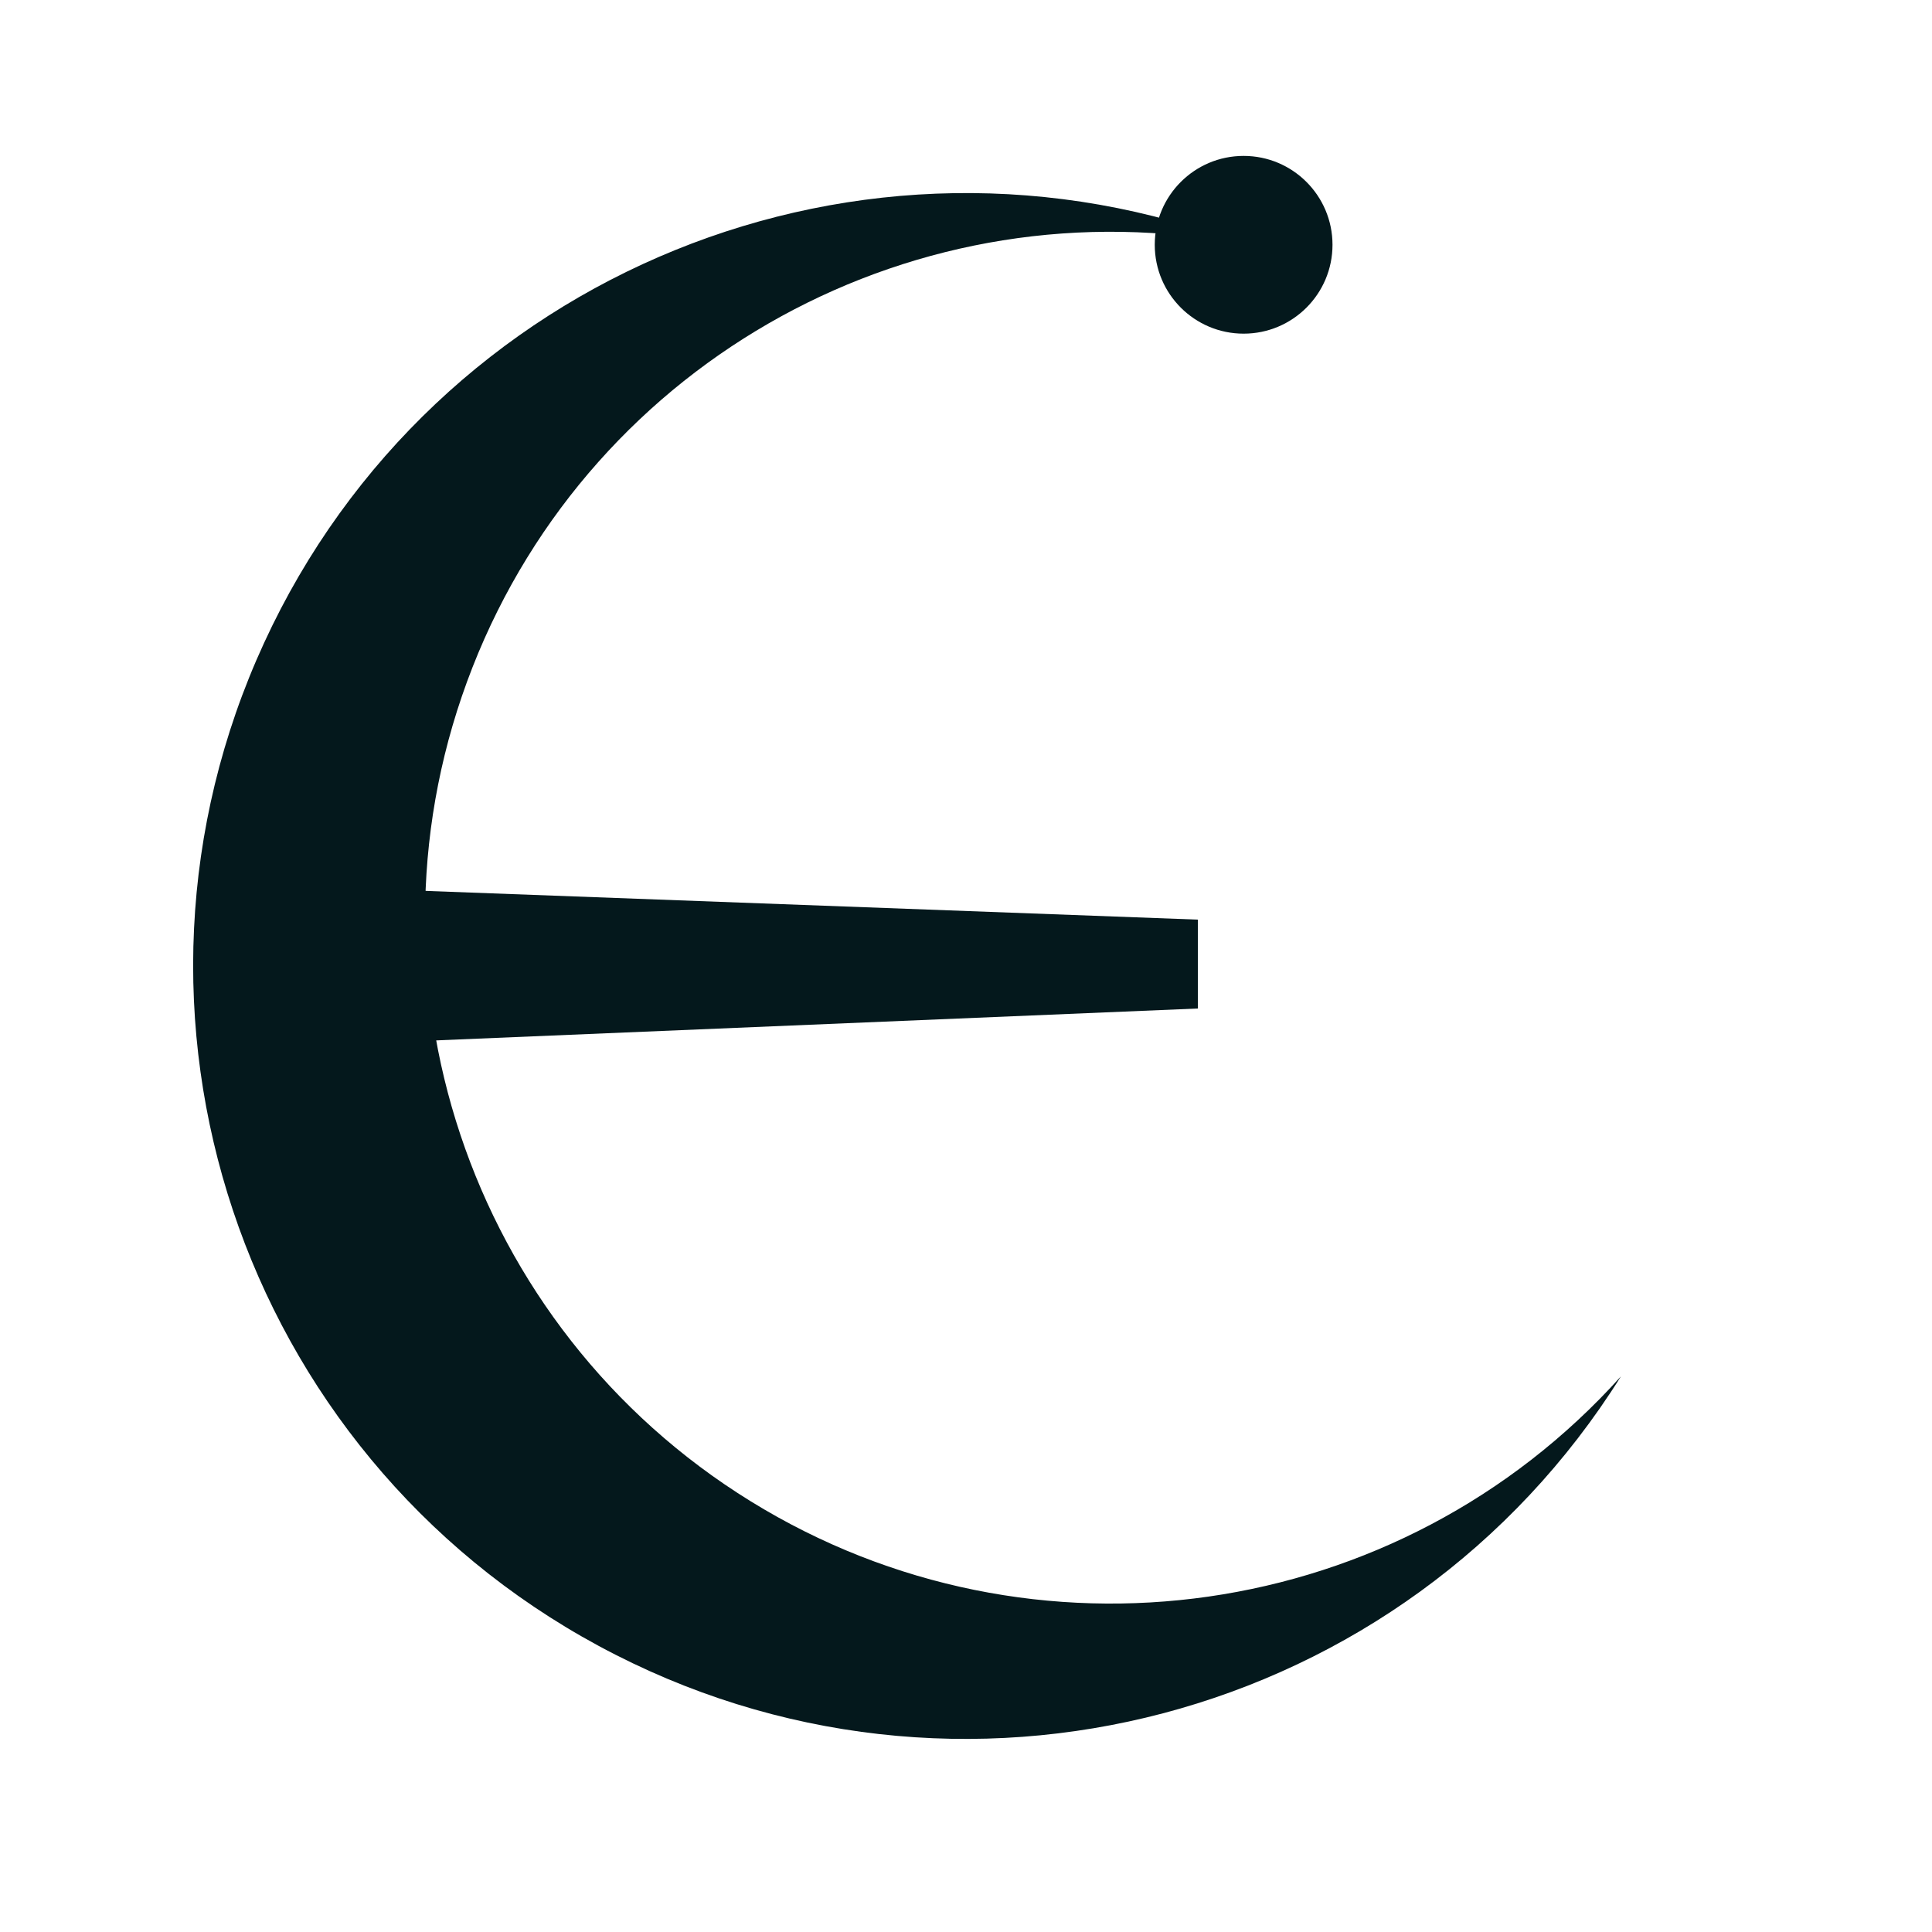
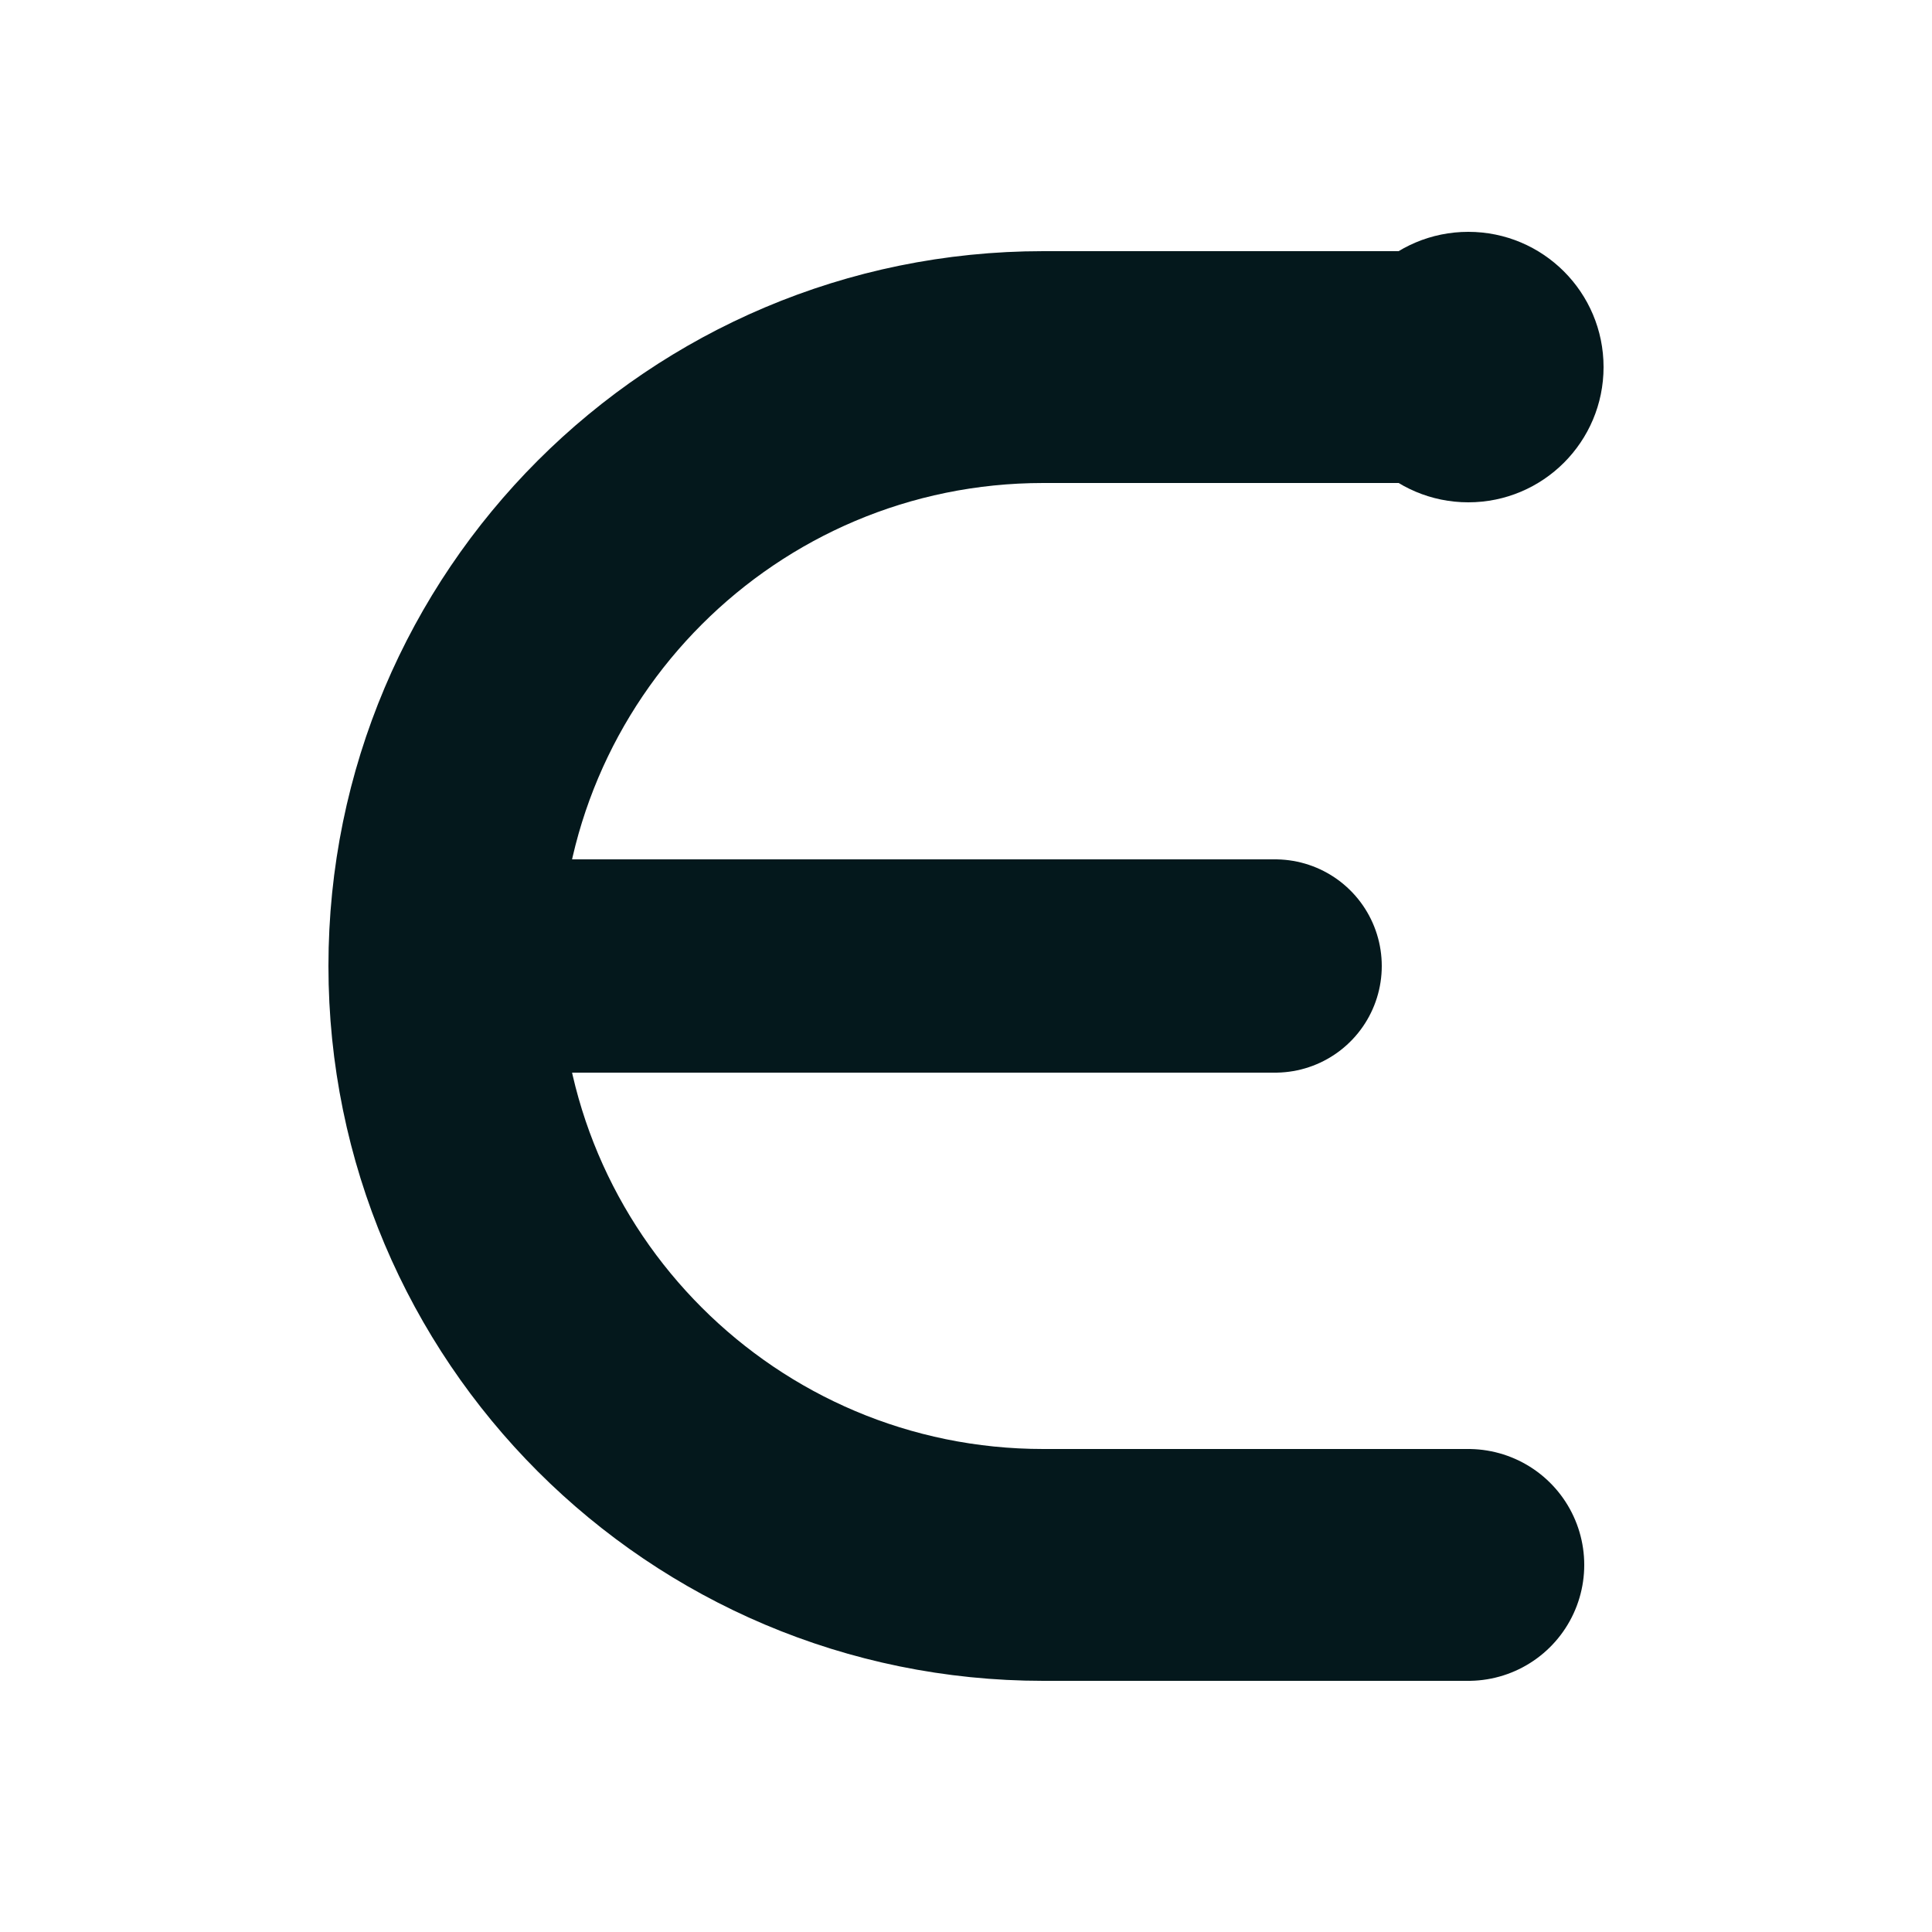
<svg xmlns="http://www.w3.org/2000/svg" viewBox="0 0 100 100" role="img" aria-label="Eden">
-   <g fill="#04181c">
-     <path d="M64.37 12.67 A40 40 0 1 0 83.9 71.24 A35.5 35.5 0 1 1 64.37 12.67 Z" />
-     <path d="M19 46 L62 47.6 L62 52.2 L19 54 Z" />
-     <circle cx="64.37" cy="12.67" r="4.6" />
-   </g>
+   <defs />
+   <path d="M76 19 H54 A31 31 0 0 0 54 81 H76" fill="none" stroke="#04181c" stroke-width="12" stroke-linecap="round" stroke-linejoin="round" />
+   <path d="M29 50 H66" stroke="#04181c" stroke-width="11.04" stroke-linecap="round" />
+   <circle cx="76" cy="19" r="7" fill="#04181c" />
</svg>
